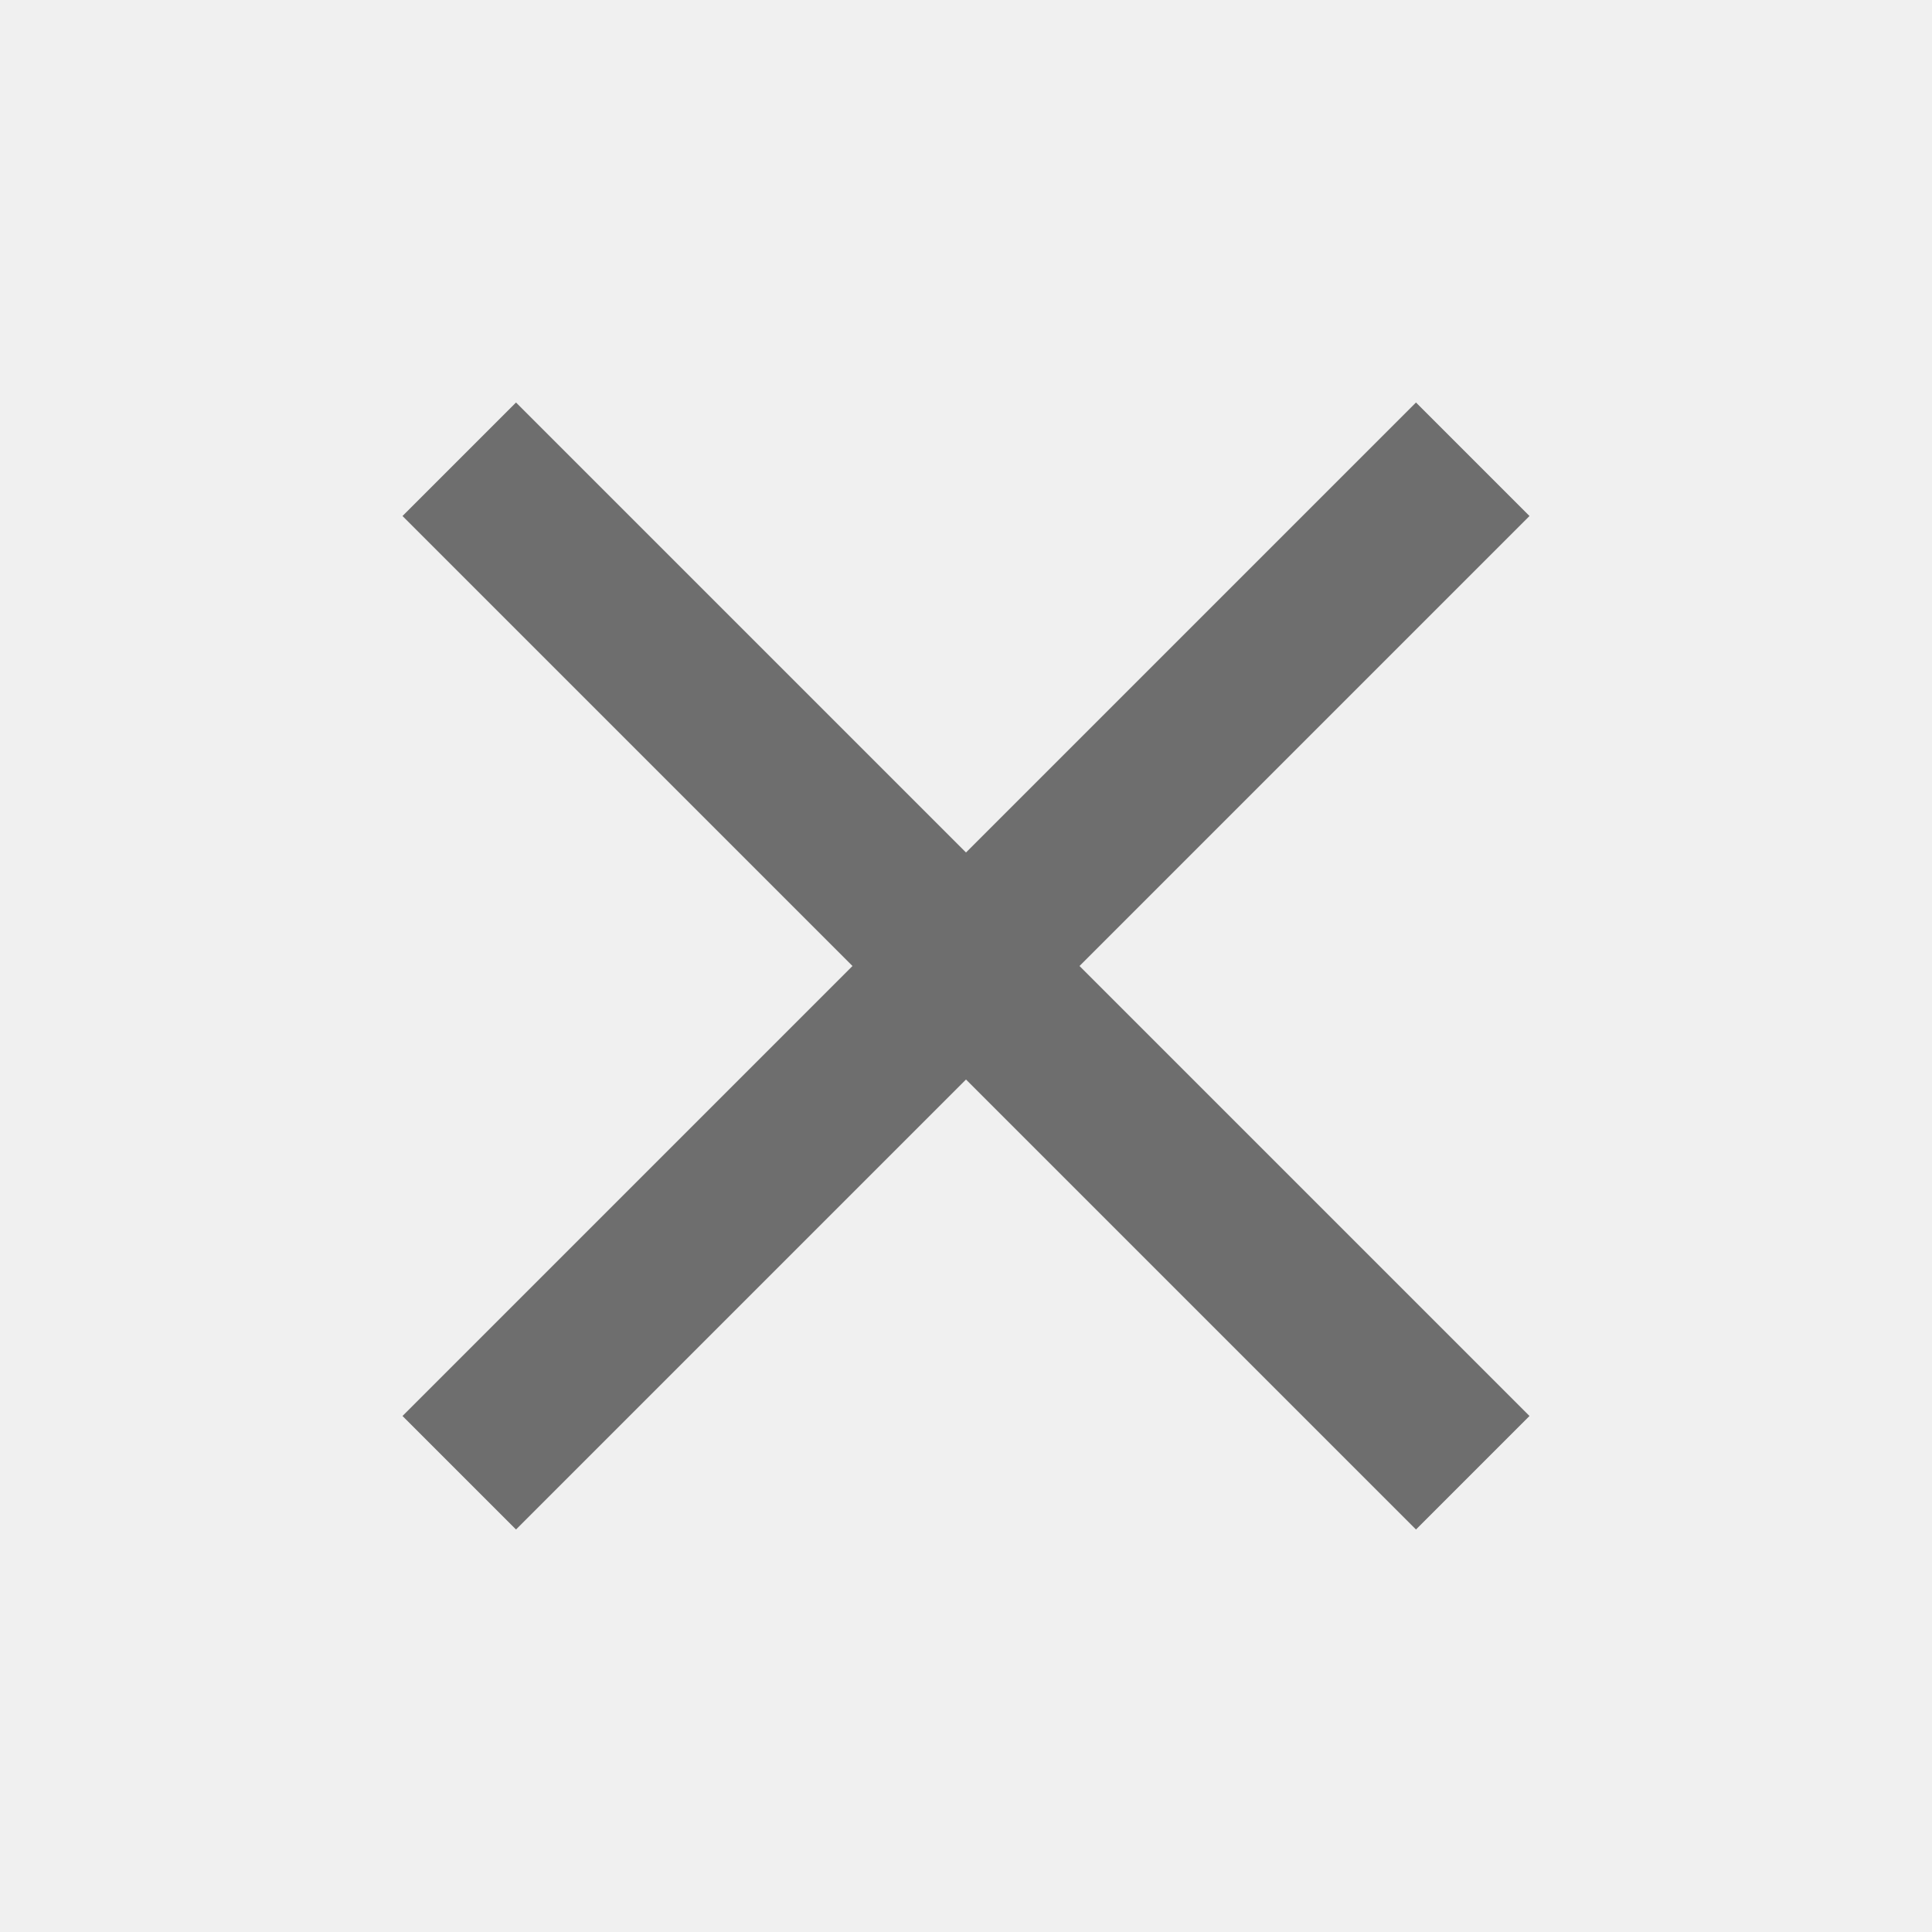
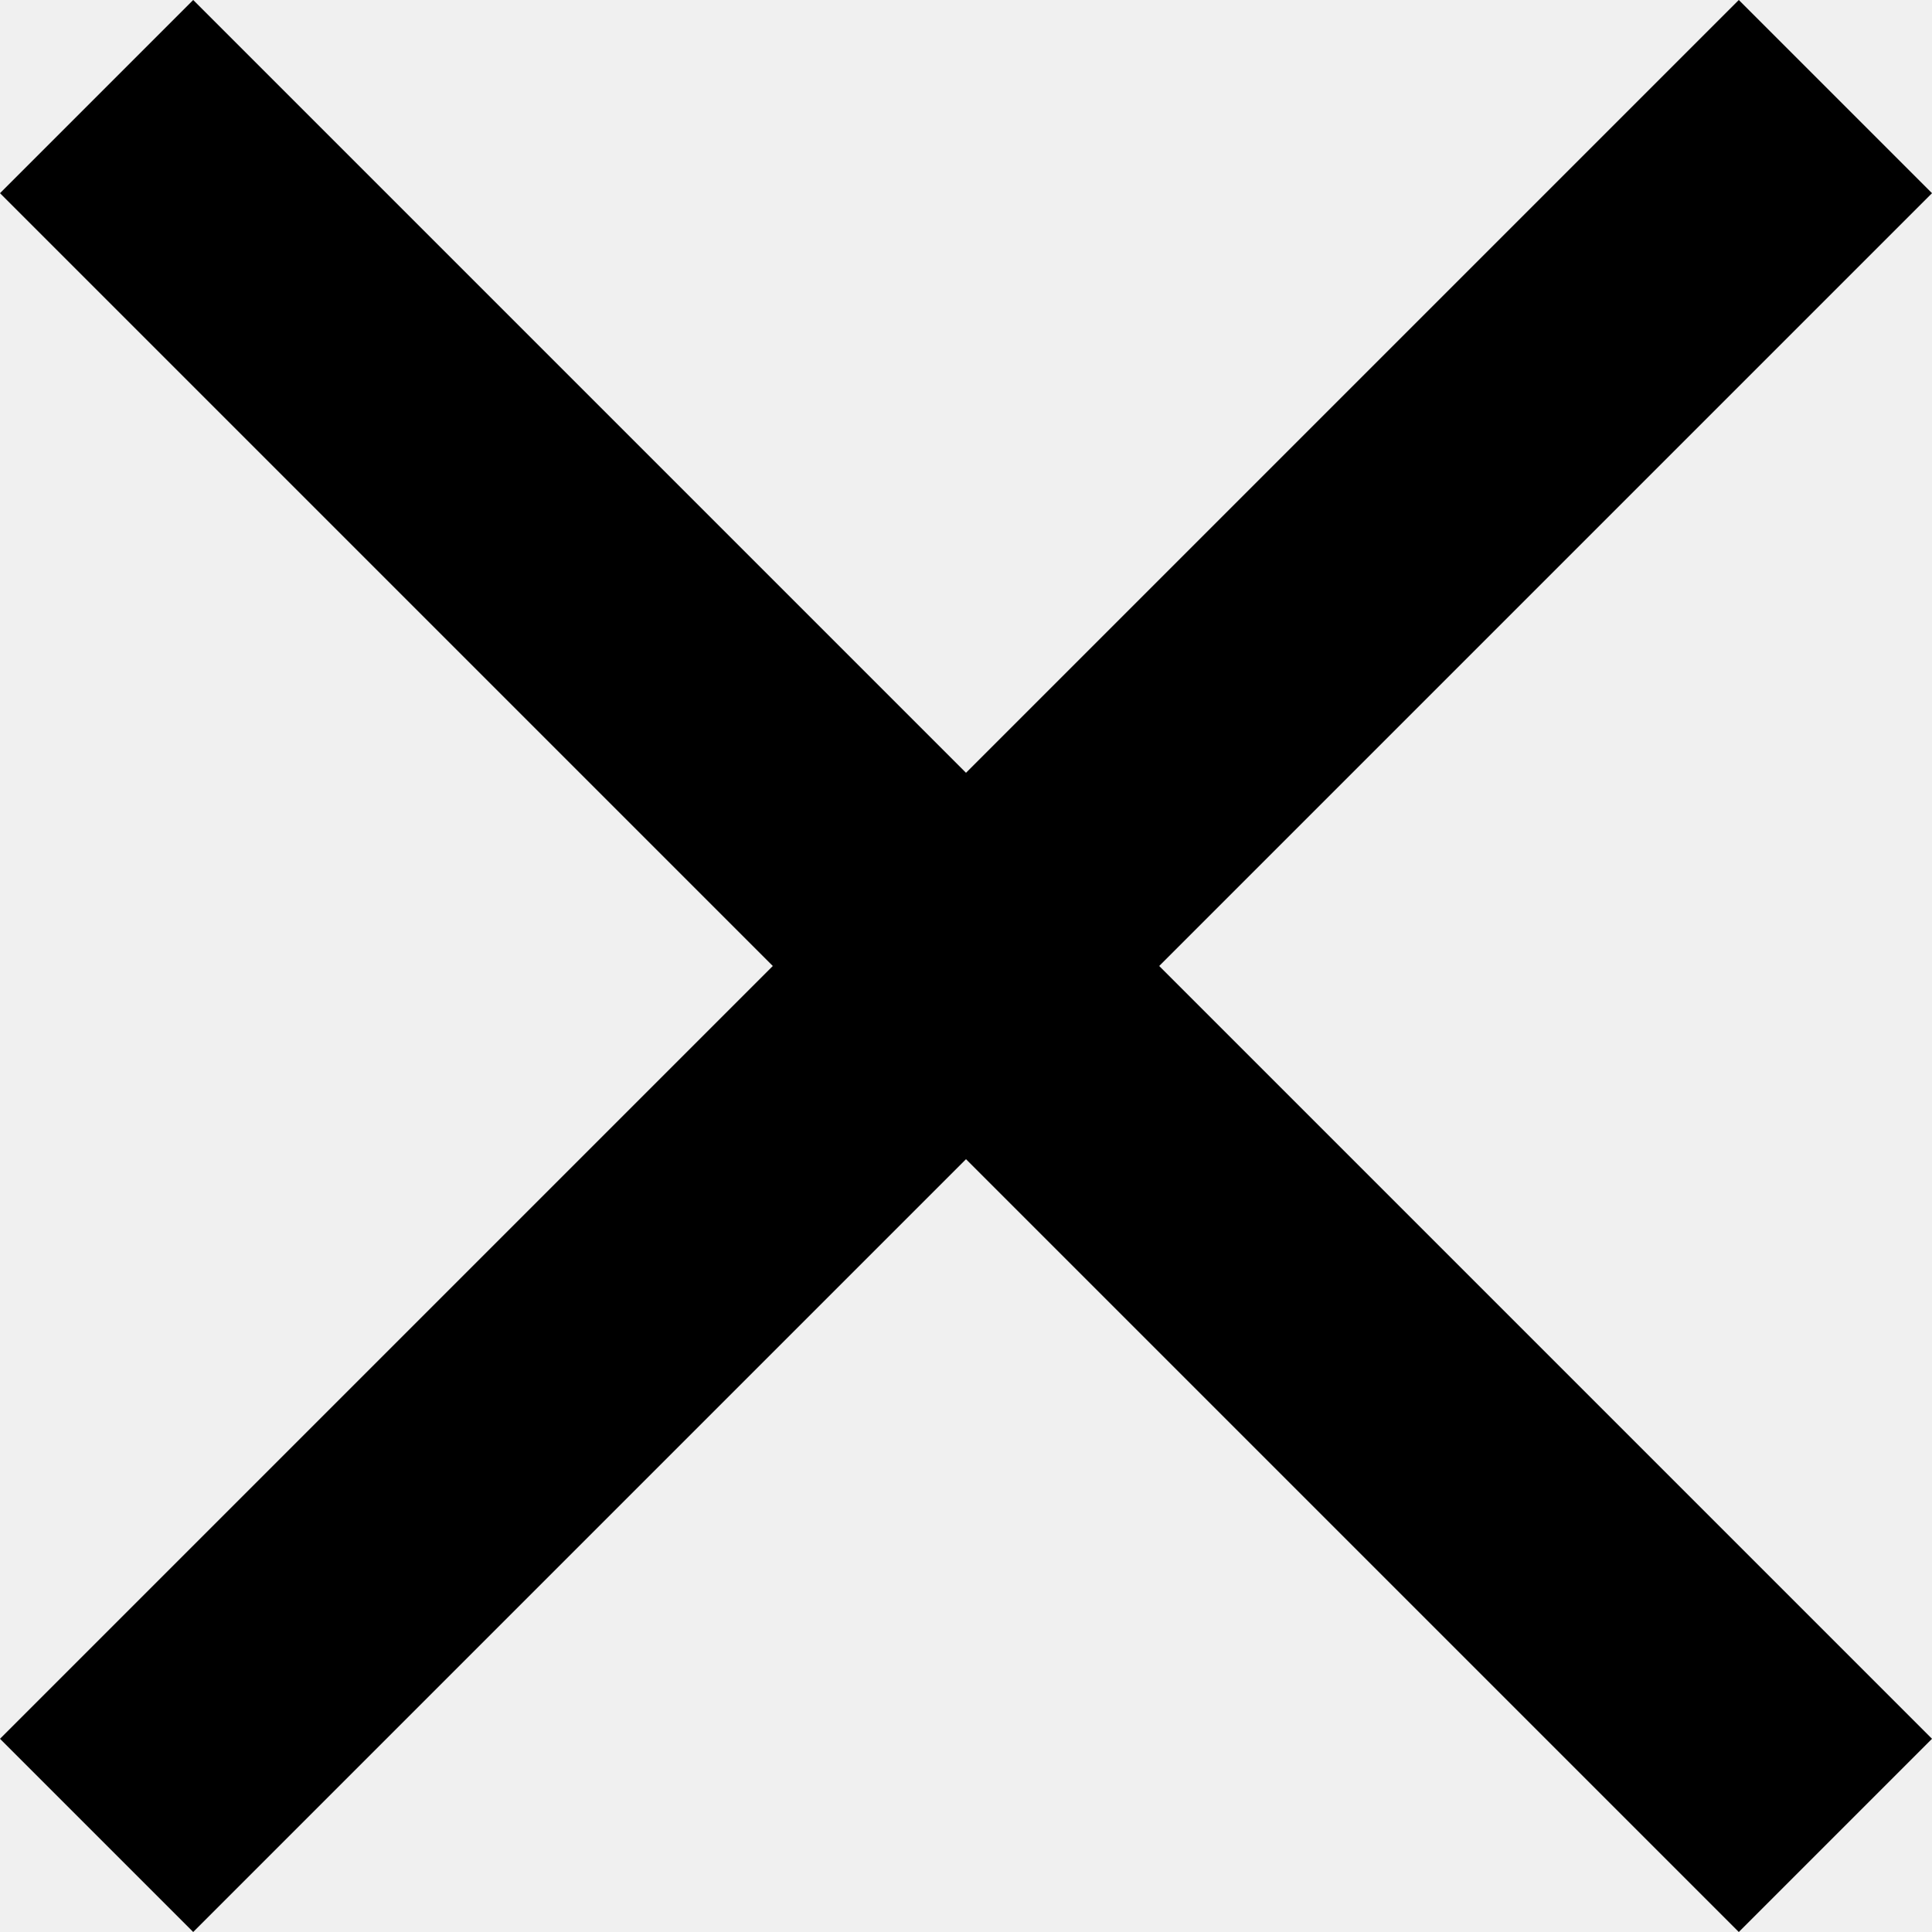
- <svg xmlns="http://www.w3.org/2000/svg" xmlns:xlink="http://www.w3.org/1999/xlink" width="24" height="24" viewBox="0 0 24 24">
-   <defs>
-     <path id="a" d="M19 6.41L17.59 5 12 10.59 6.41 5 5 6.41 10.59 12 5 17.59 6.41 19 12 13.41 17.59 19 19 17.59 13.41 12z" />
-   </defs>
-   <g fill="none" fill-rule="evenodd">
-     <mask id="b" fill="#fff">
-       <use xlink:href="#a" />
-     </mask>
-     <g fill="#000" fill-opacity=".54" mask="url(#b)">
-       <path d="M0 0h24v24H0z" />
-     </g>
-   </g>
+ <svg xmlns="http://www.w3.org/2000/svg" width="357" height="357">
+   <path d="M357 35.7L321.3 0 178.5 142.8 35.7 0 0 35.7l142.8 142.8L0 321.3 35.7 357l142.8-142.8L321.3 357l35.7-35.7-142.8-142.8z" />
</svg>
